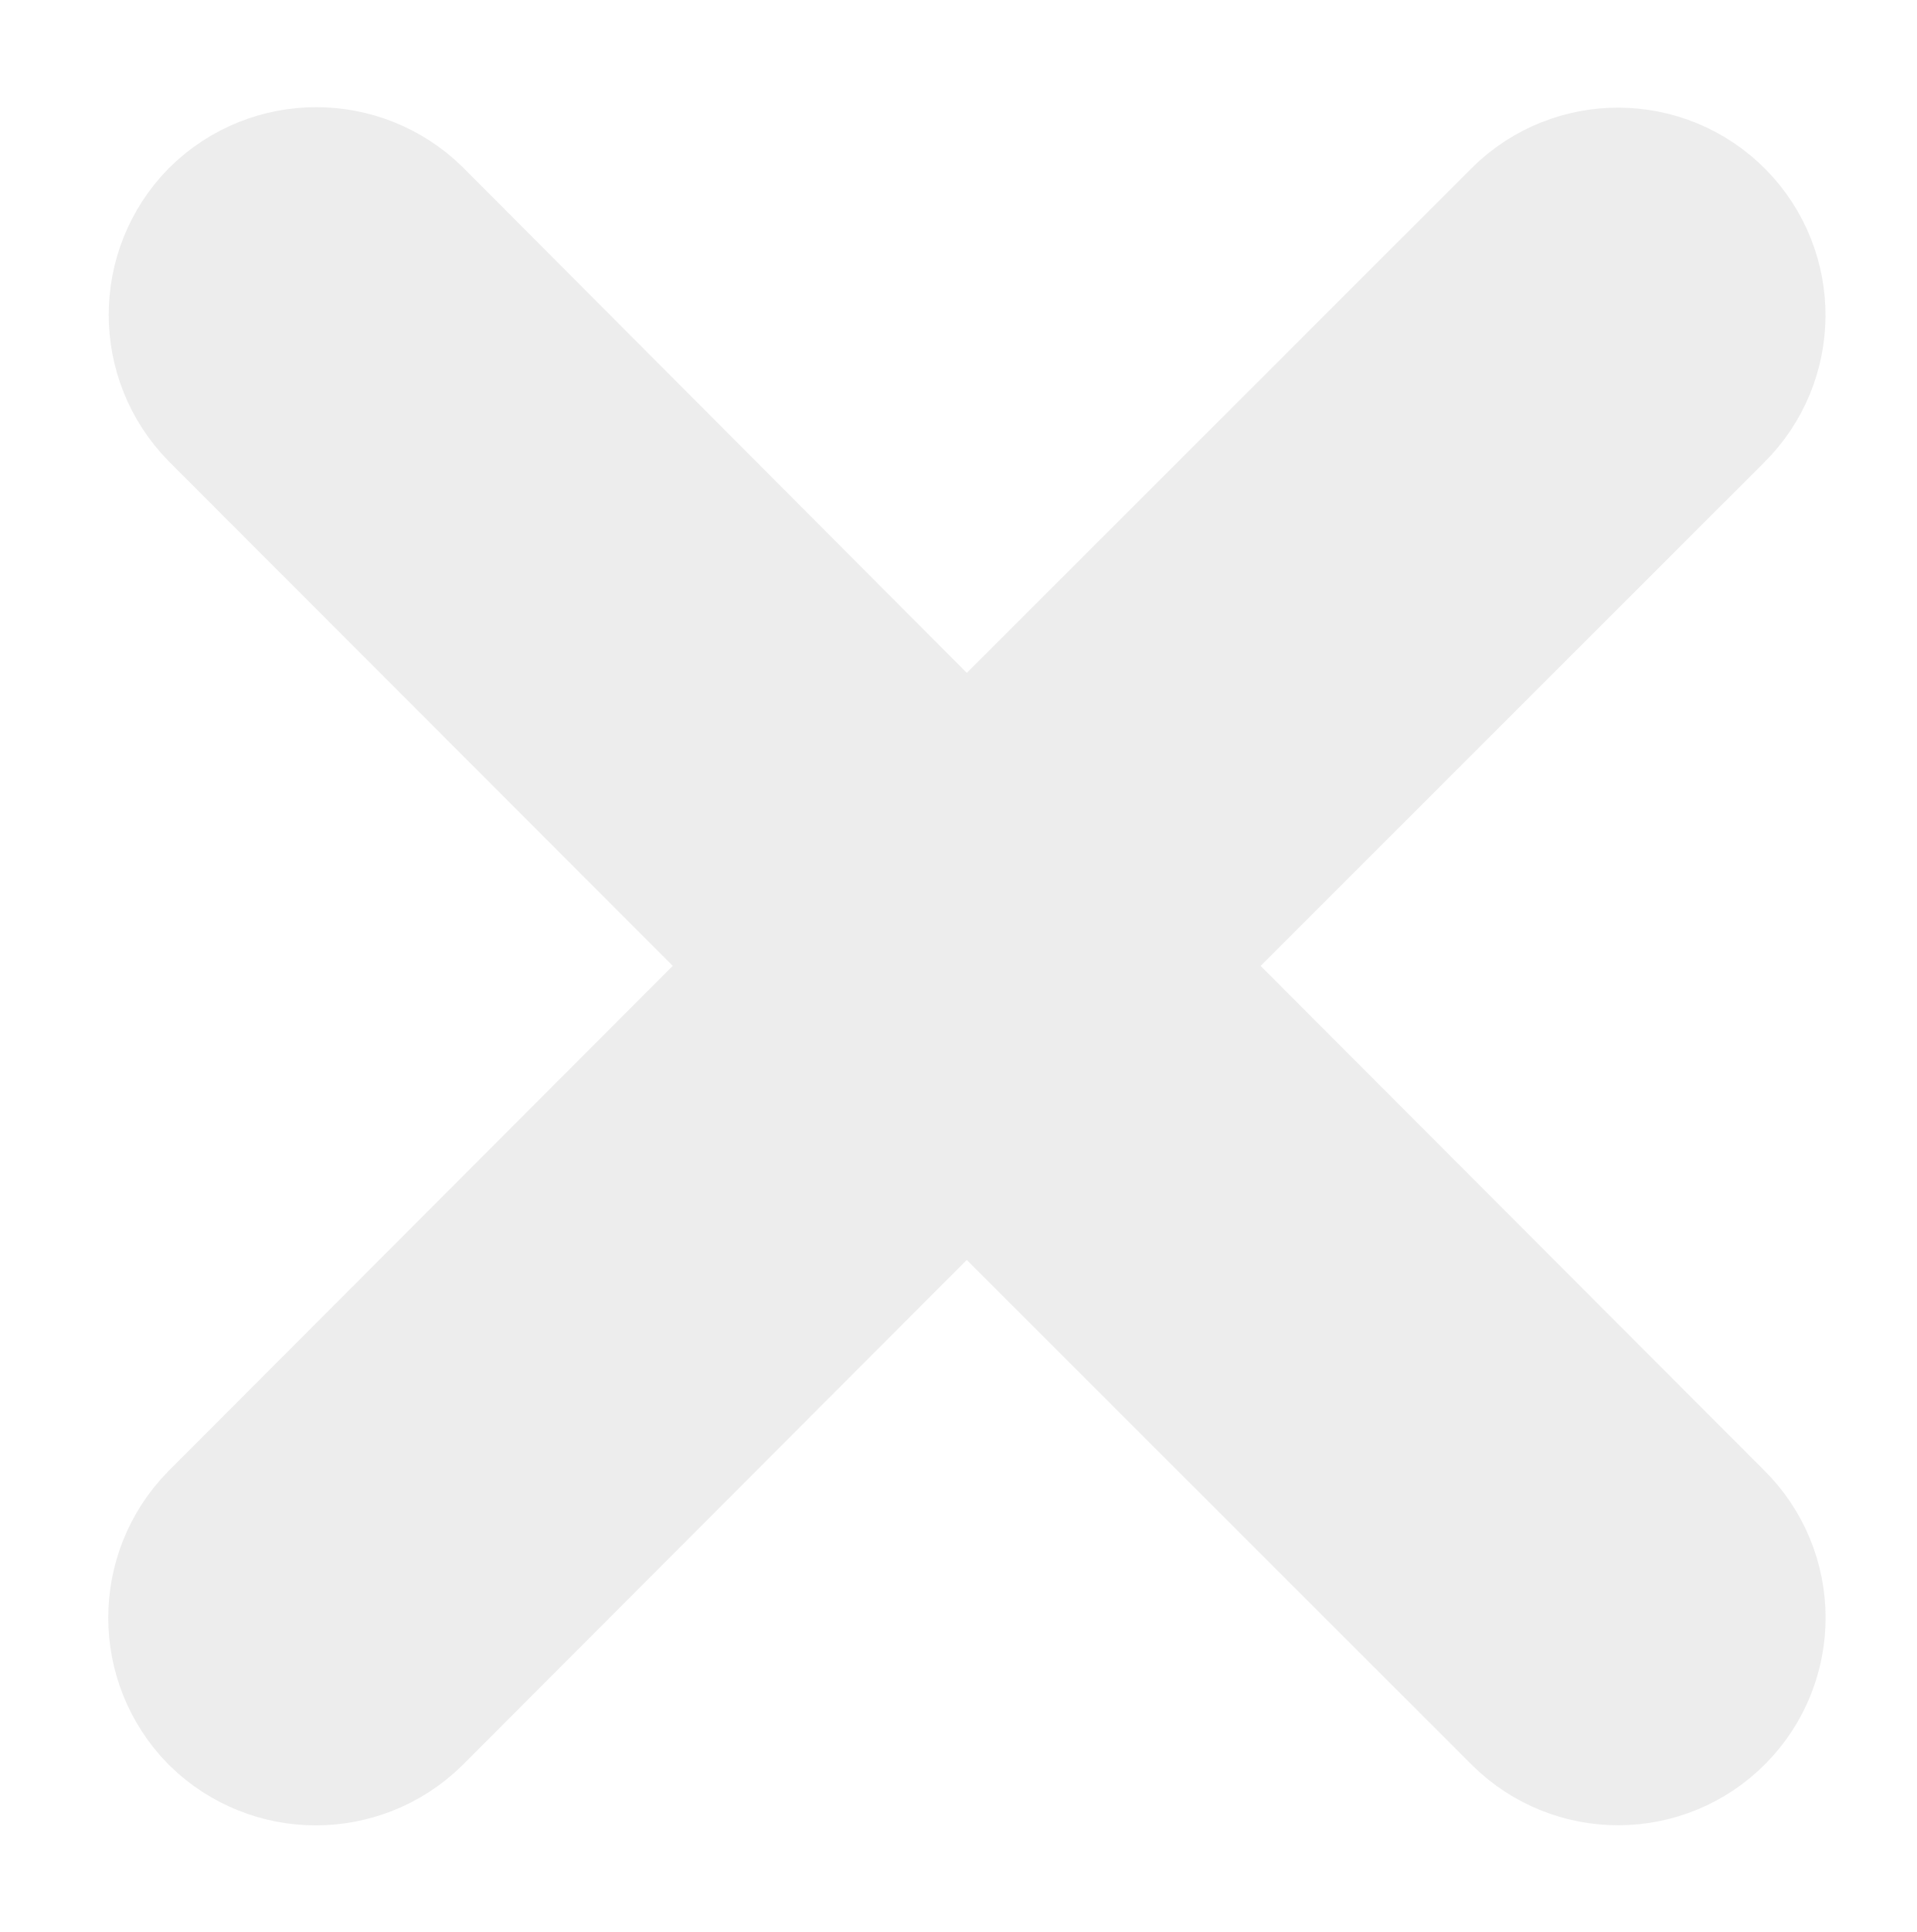
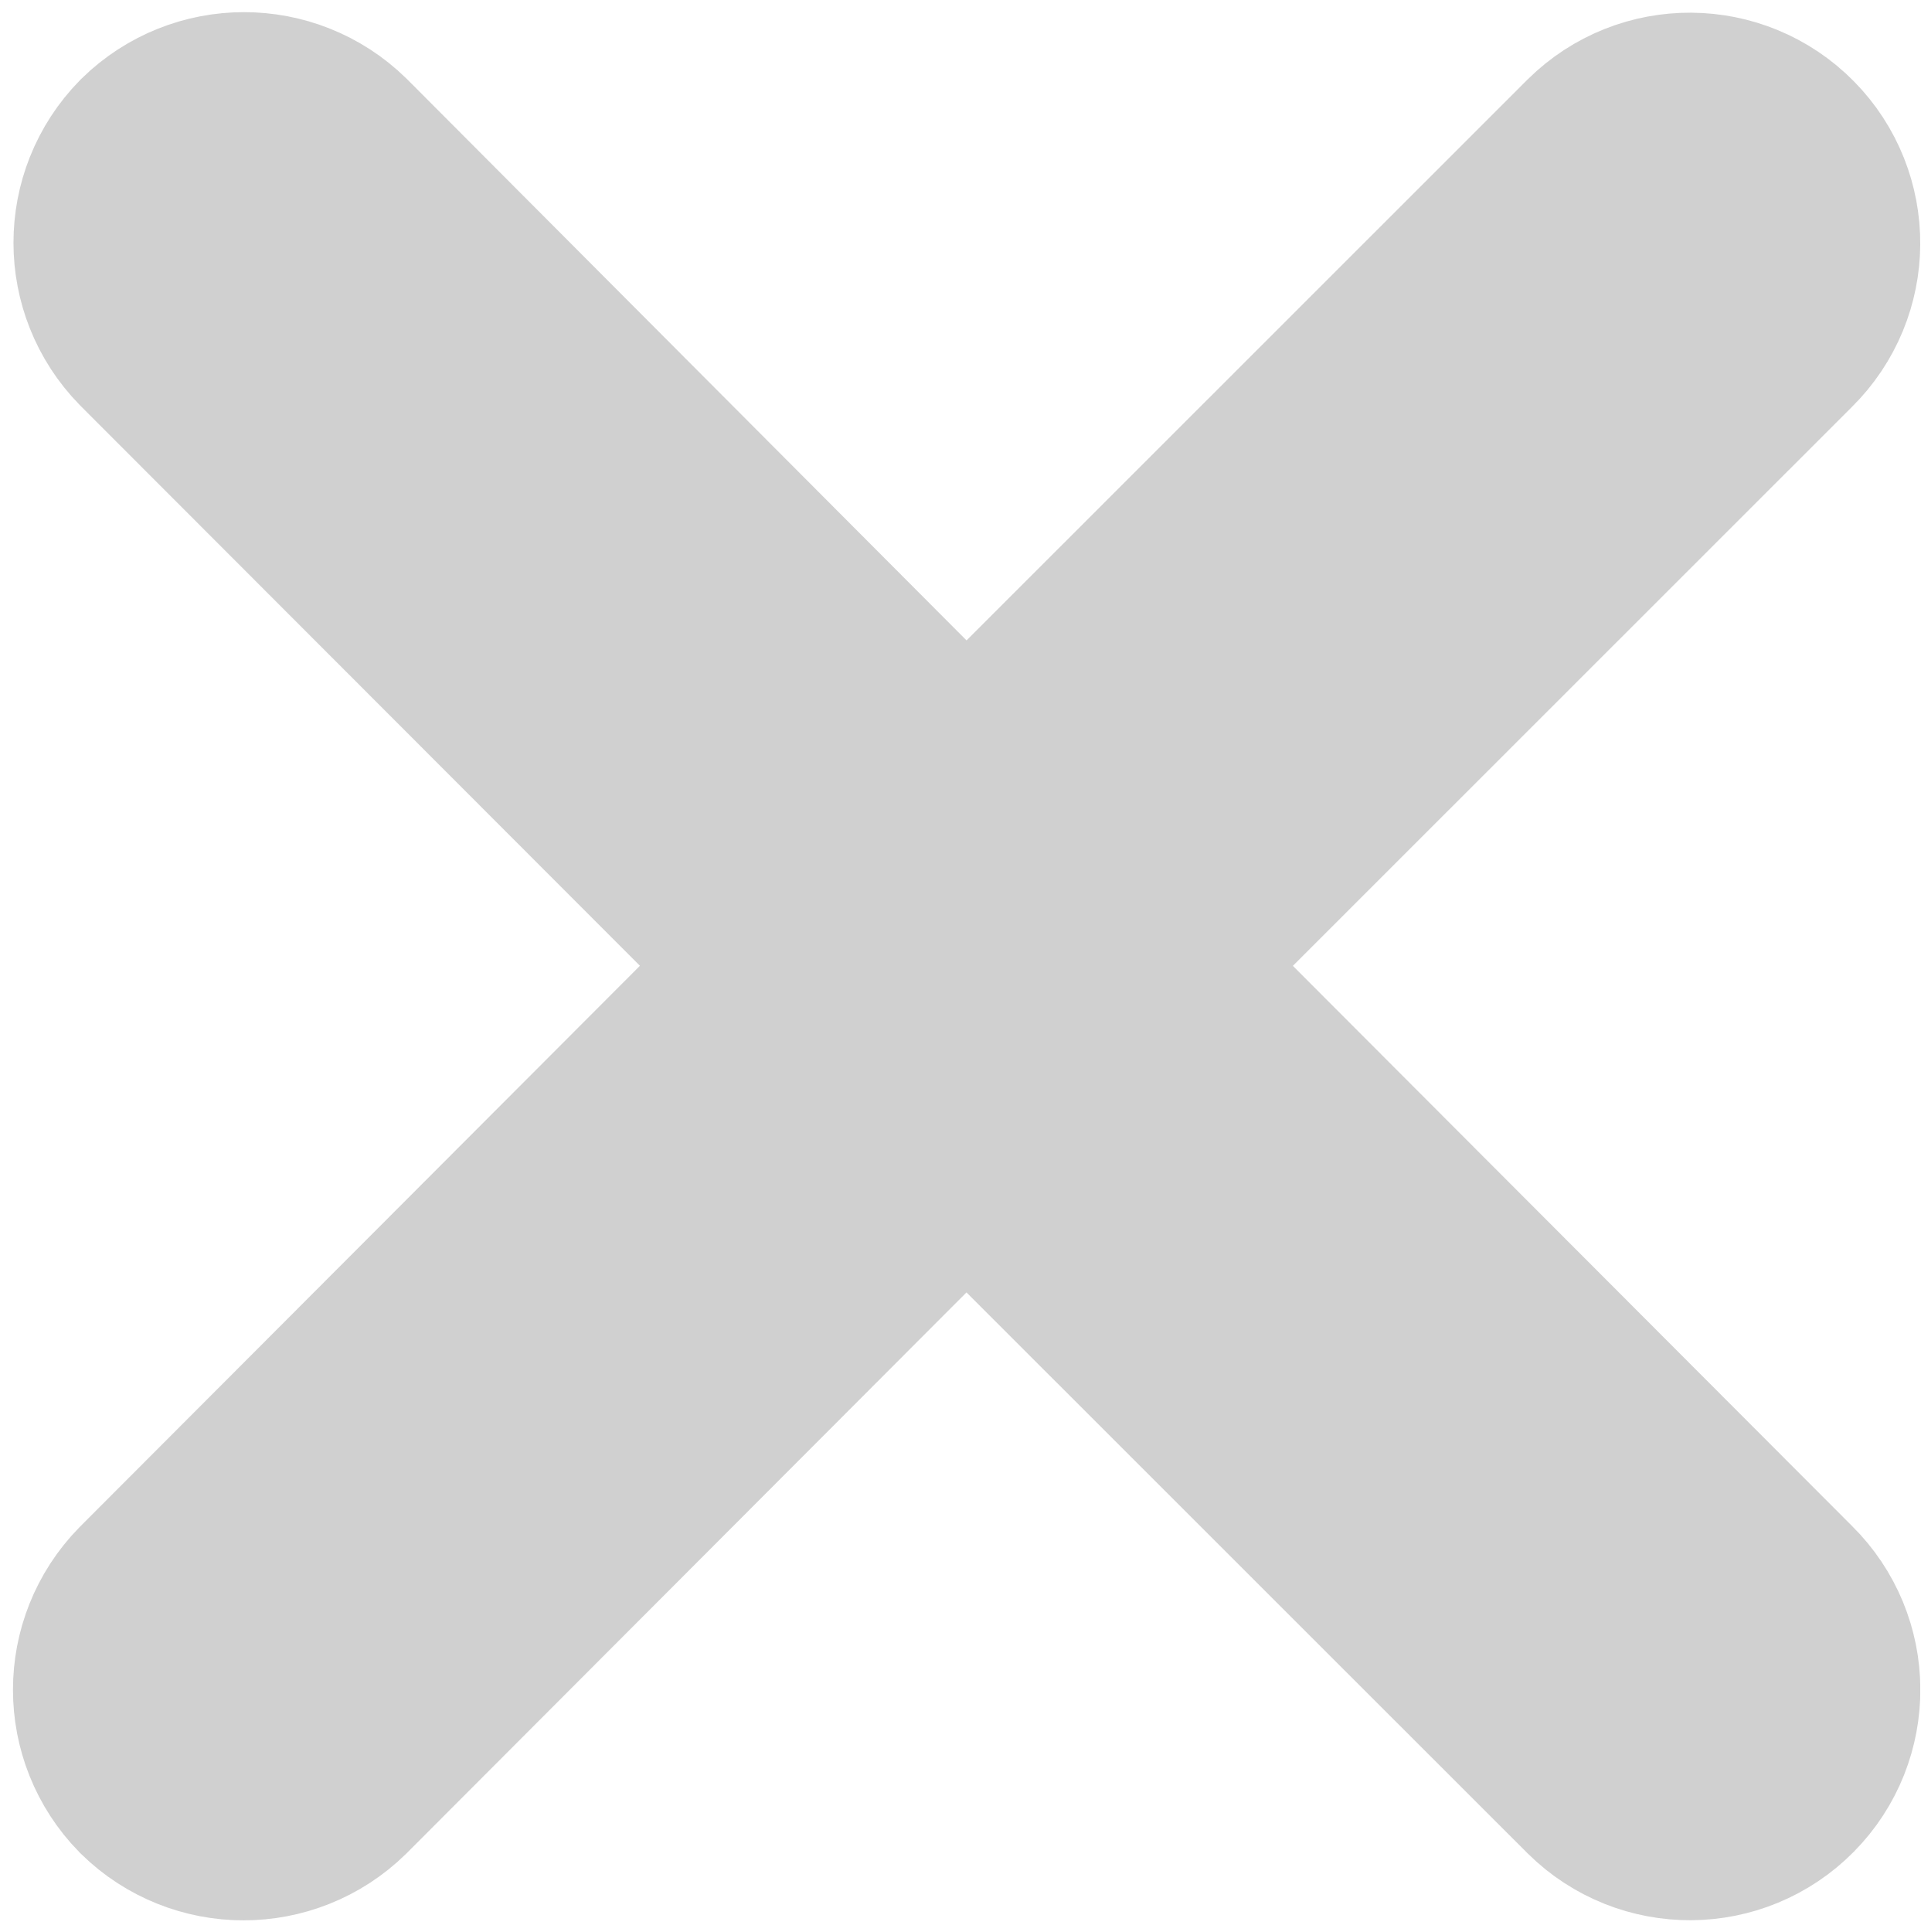
- <svg xmlns="http://www.w3.org/2000/svg" width="20.998" height="21.162" viewBox="0 0 20.998 21.162">
+ <svg xmlns="http://www.w3.org/2000/svg" width="18.941" height="19.055" viewBox="0 0 18.941 19.055">
  <defs>
-     <style>
-       .cls-1 {
-         fill: none;
-       }
- 
-       .cls-2 {
-         clip-path: url(#clip-path);
-       }
- 
-       .cls-3 {
-         fill: #ddd;
-         stroke: #ddd;
-         stroke-width: 3px;
-         opacity: 0.52;
-       }
-     </style>
    <clipPath id="clip-path">
-       <rect class="cls-1" width="20.998" height="21.162" />
+       <path fill="none" d="M0 0H18.941V19.055H0z" />
    </clipPath>
  </defs>
-   <g id="Exit_icon" data-name="Exit icon" class="cls-2">
-     <path id="cross" class="cls-3" d="M.225,1.319a.787.787,0,0,1,0-1.1.787.787,0,0,1,1.1,0L7.9,6.814,14.493.223a.772.772,0,0,1,1.086,1.1L9,7.9l6.58,6.591a.772.772,0,0,1-1.086,1.1L7.9,9l-6.58,6.591a.787.787,0,0,1-1.1,0,.787.787,0,0,1,0-1.1L6.8,7.9Z" transform="translate(2.69 2.679)" />
+   <g id="Exit_icon" clip-path="url(#clip-path)" data-name="Exit icon">
+     <path id="Exit_icon-2" fill="#a5a5a5" stroke="#a5a5a5" stroke-width="3px" d="M.225 1.319a.787.787 0 0 1 0-1.1.787.787 0 0 1 1.1 0L7.9 6.814 14.493.223a.772.772 0 0 1 1.086 1.1L9 7.9l6.58 6.591a.772.772 0 0 1-1.086 1.1L7.9 9l-6.58 6.591a.787.787 0 0 1-1.1 0 .787.787 0 0 1 0-1.1L6.8 7.9z" data-name="Exit icon" opacity="0.52" transform="translate(1.632 1.625)" />
  </g>
</svg>
